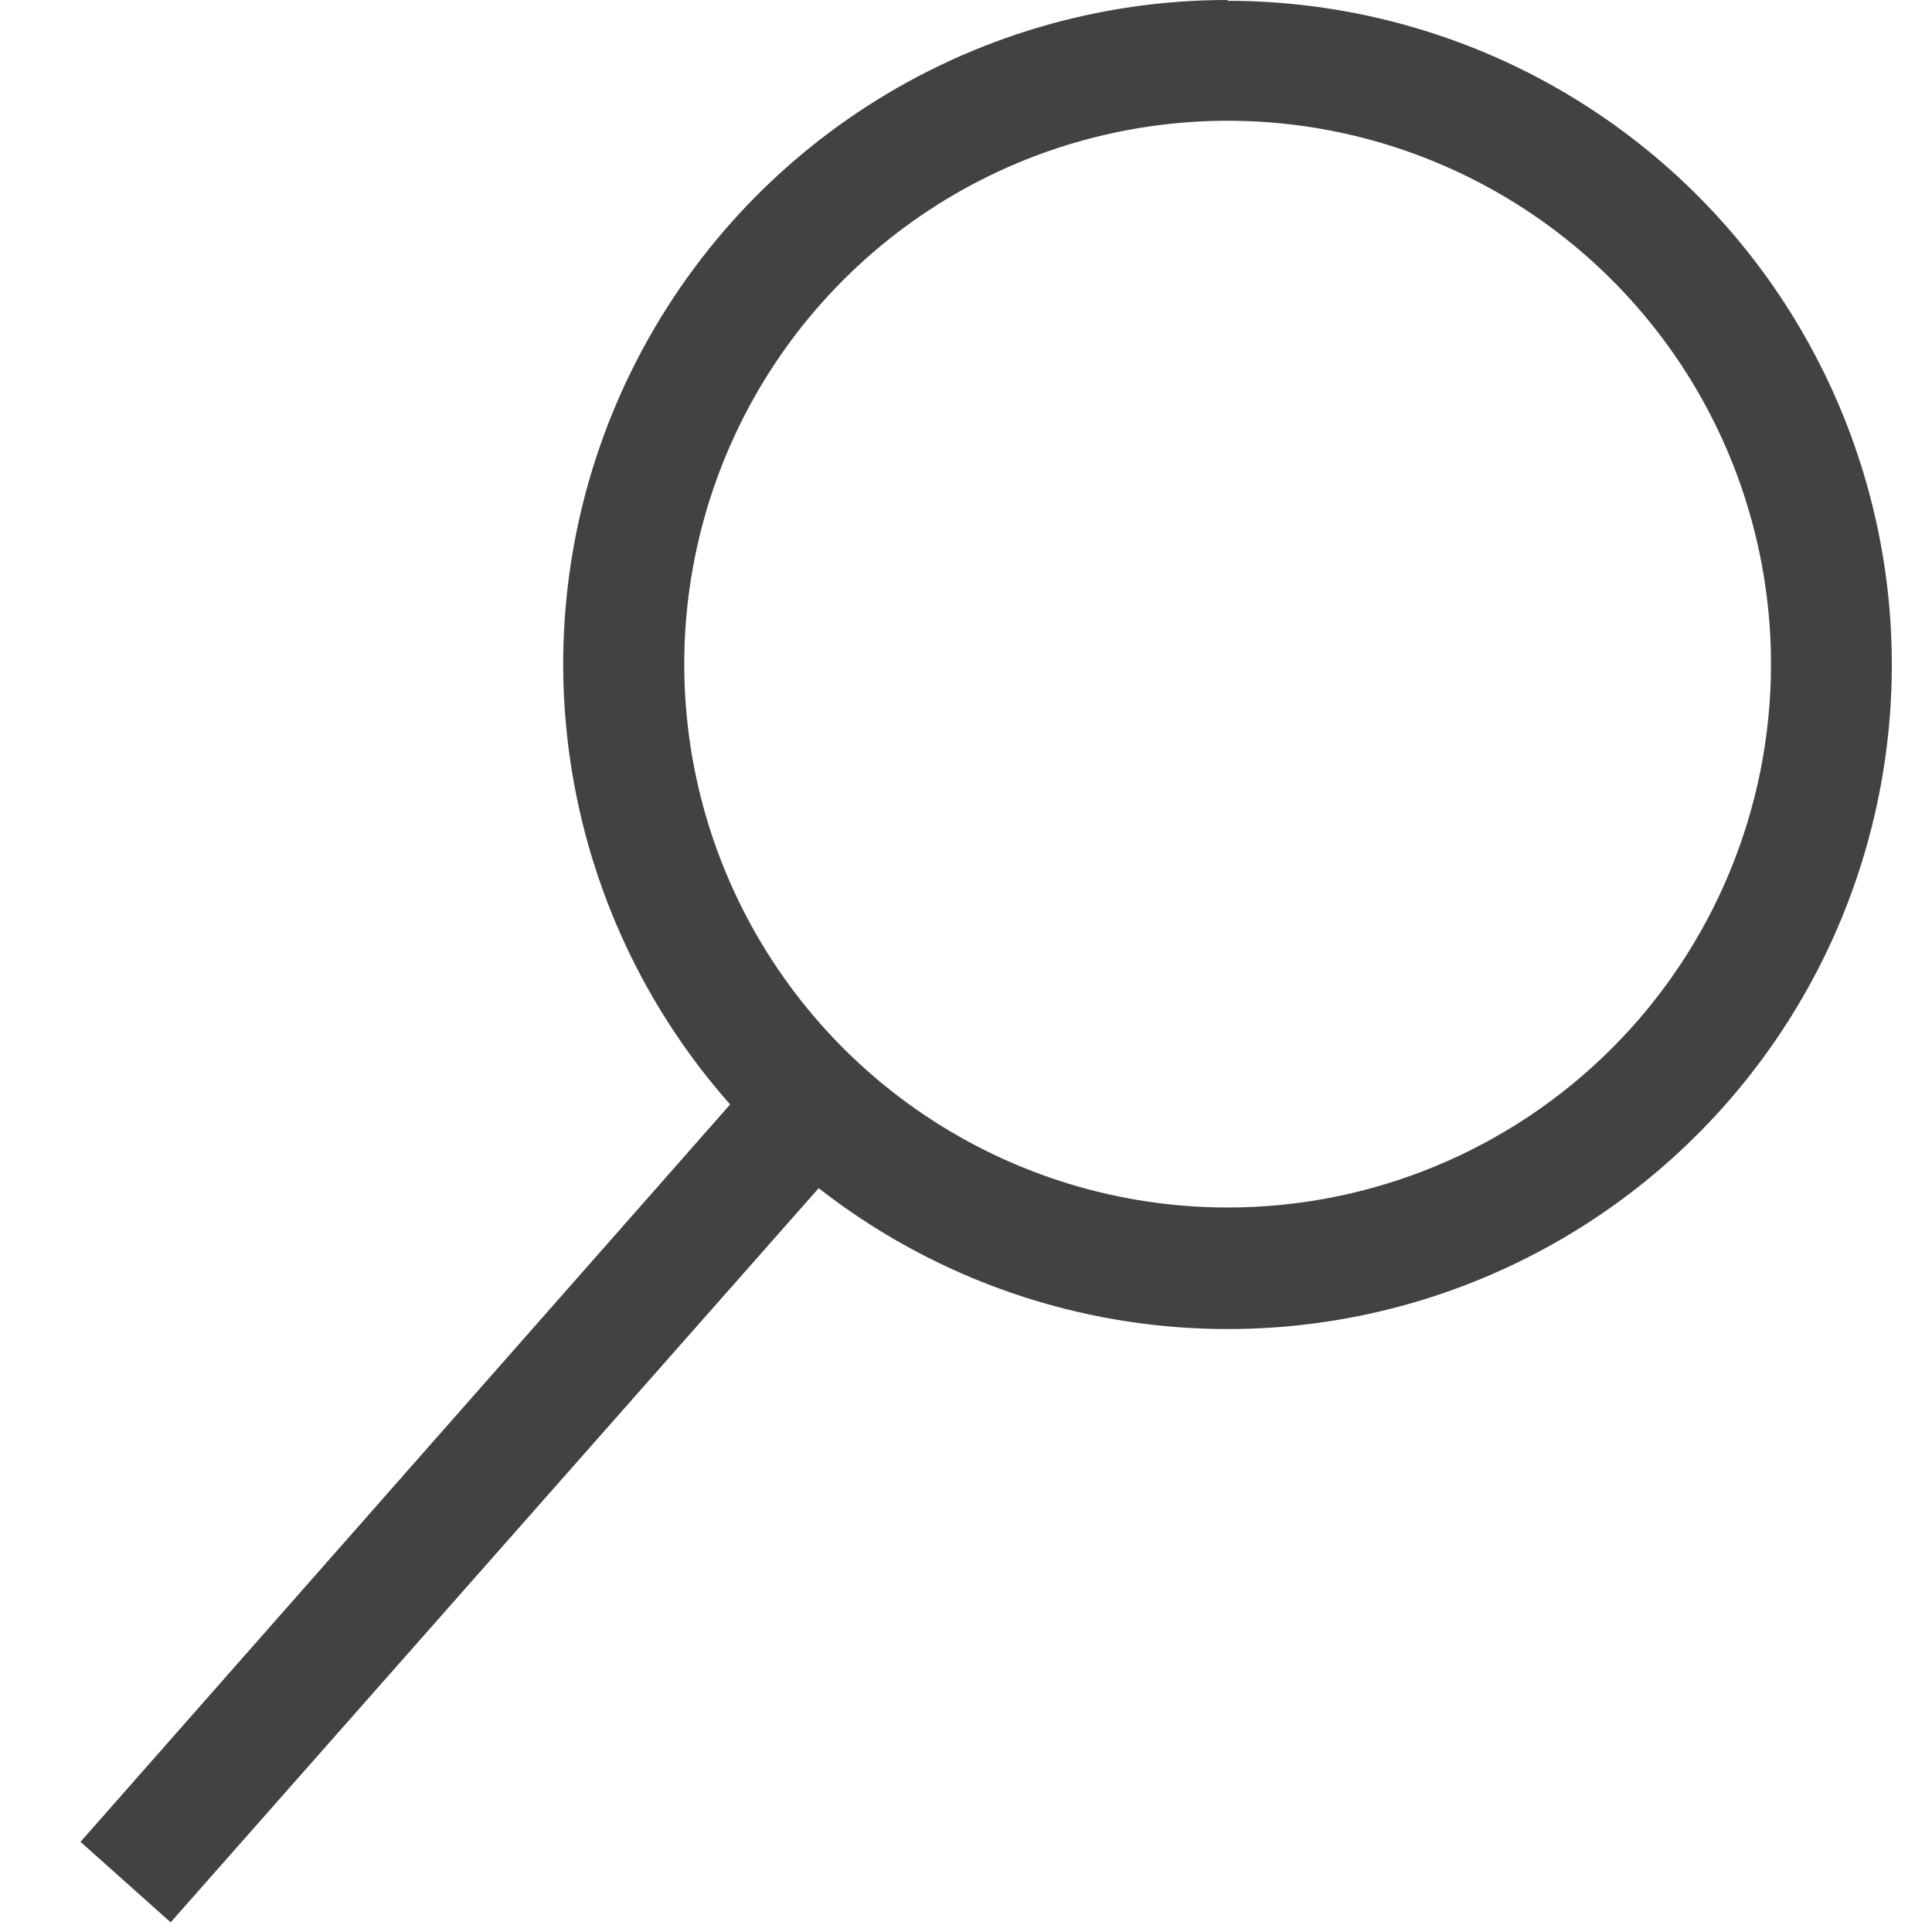
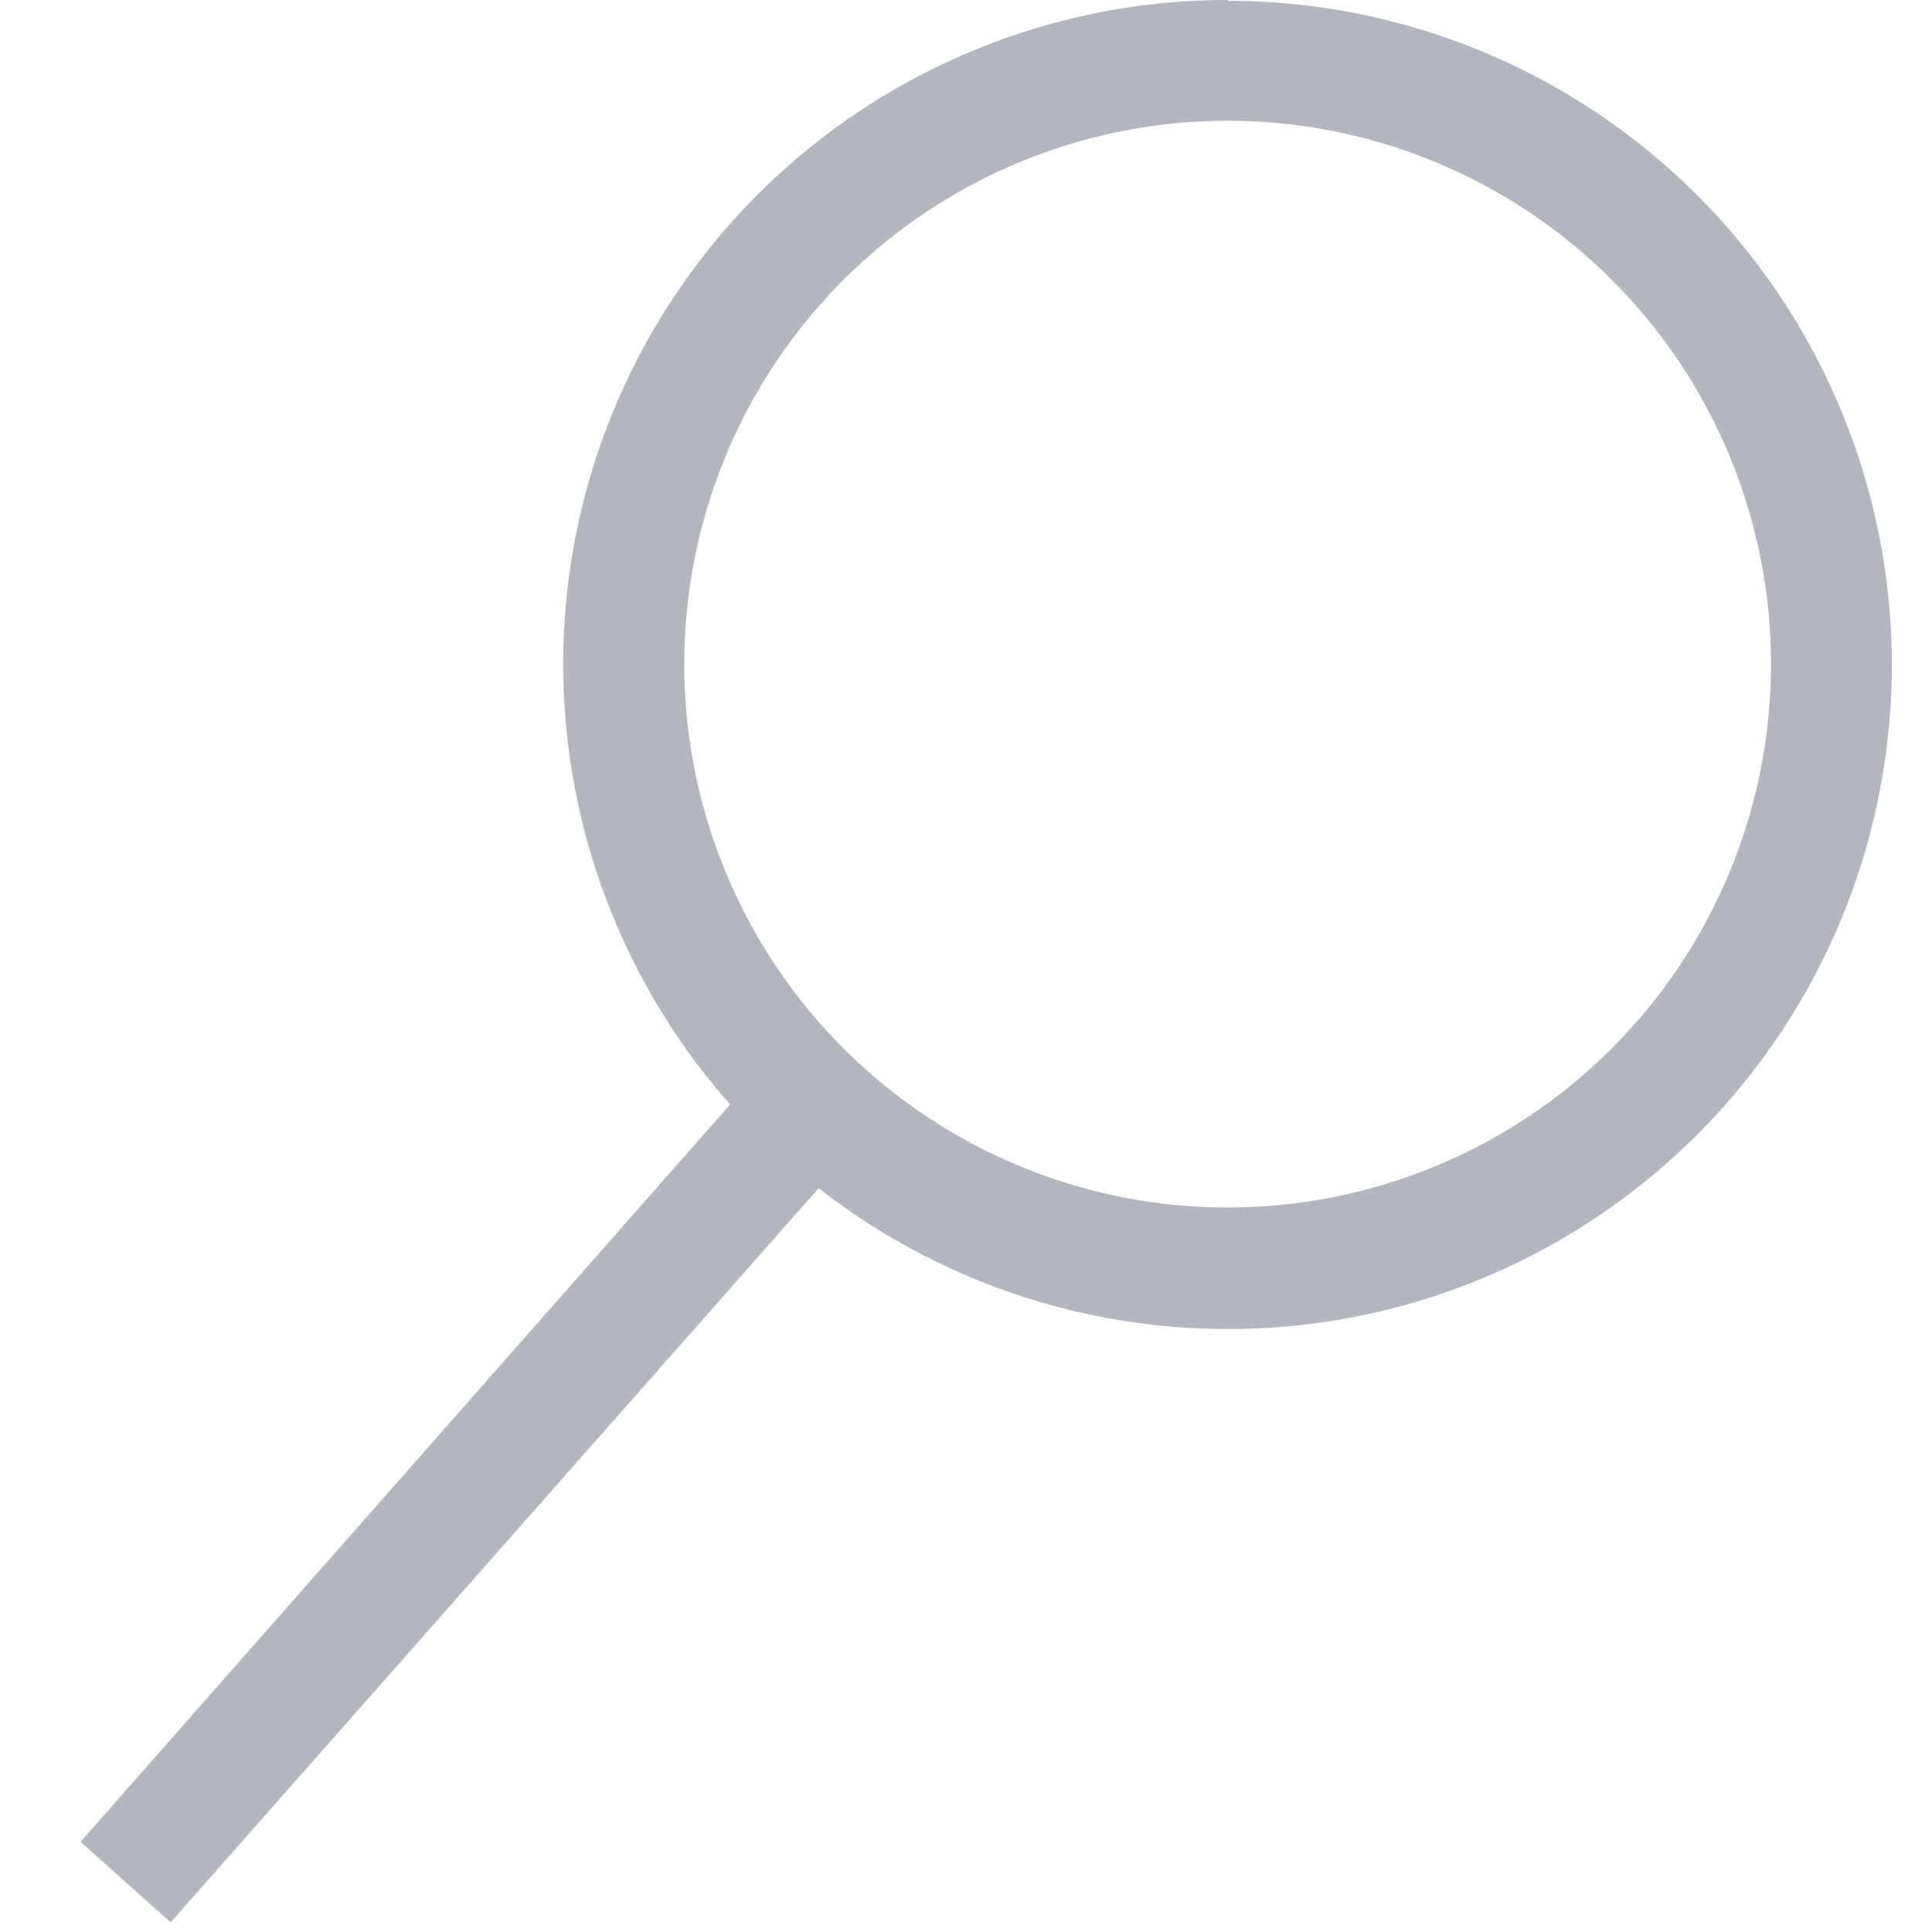
<svg xmlns="http://www.w3.org/2000/svg" width="24" height="24" viewBox="0 0 24 24" fill="none">
-   <path d="M15.25 1.02546e-06C13.661 -0.001 12.105 0.458 10.77 1.32C9.434 2.183 8.377 3.412 7.724 4.862C7.071 6.311 6.851 7.918 7.09 9.489C7.329 11.061 8.016 12.53 9.07 13.72L1 22.88L2.12 23.88L10.17 14.76C11.206 15.569 12.419 16.12 13.711 16.365C15.002 16.61 16.333 16.544 17.593 16.171C18.853 15.798 20.006 15.129 20.955 14.22C21.905 13.311 22.623 12.189 23.051 10.947C23.479 9.704 23.604 8.377 23.416 7.076C23.227 5.776 22.73 4.539 21.967 3.469C21.204 2.399 20.196 1.527 19.028 0.925C17.86 0.324 16.564 0.01 15.25 0.01V1.02546e-06ZM15.25 15C13.915 15 12.61 14.604 11.5 13.862C10.39 13.121 9.525 12.066 9.014 10.833C8.503 9.6 8.369 8.242 8.63 6.933C8.89 5.624 9.533 4.421 10.477 3.477C11.421 2.533 12.624 1.89 13.933 1.63C15.243 1.369 16.6 1.503 17.833 2.014C19.067 2.525 20.121 3.39 20.863 4.5C21.604 5.61 22 6.915 22 8.25C22 10.04 21.289 11.757 20.023 13.023C18.757 14.289 17.041 15 15.25 15Z" fill="#424242" />
+   <path d="M15.25 1.02546e-06C13.661 -0.001 12.105 0.458 10.77 1.32C9.434 2.183 8.377 3.412 7.724 4.862C7.071 6.311 6.851 7.918 7.09 9.489C7.329 11.061 8.016 12.53 9.07 13.72L1 22.88L2.12 23.88L10.17 14.76C11.206 15.569 12.419 16.12 13.711 16.365C15.002 16.61 16.333 16.544 17.593 16.171C18.853 15.798 20.006 15.129 20.955 14.22C21.905 13.311 22.623 12.189 23.051 10.947C23.479 9.704 23.604 8.377 23.416 7.076C23.227 5.776 22.73 4.539 21.967 3.469C21.204 2.399 20.196 1.527 19.028 0.925C17.86 0.324 16.564 0.01 15.25 0.01V1.02546e-06ZM15.25 15C13.915 15 12.61 14.604 11.5 13.862C10.39 13.121 9.525 12.066 9.014 10.833C8.503 9.6 8.369 8.242 8.63 6.933C8.89 5.624 9.533 4.421 10.477 3.477C11.421 2.533 12.624 1.89 13.933 1.63C15.243 1.369 16.6 1.503 17.833 2.014C19.067 2.525 20.121 3.39 20.863 4.5C21.604 5.61 22 6.915 22 8.25C22 10.04 21.289 11.757 20.023 13.023C18.757 14.289 17.041 15 15.25 15Z" fill="#b3b6bf" />
</svg>
